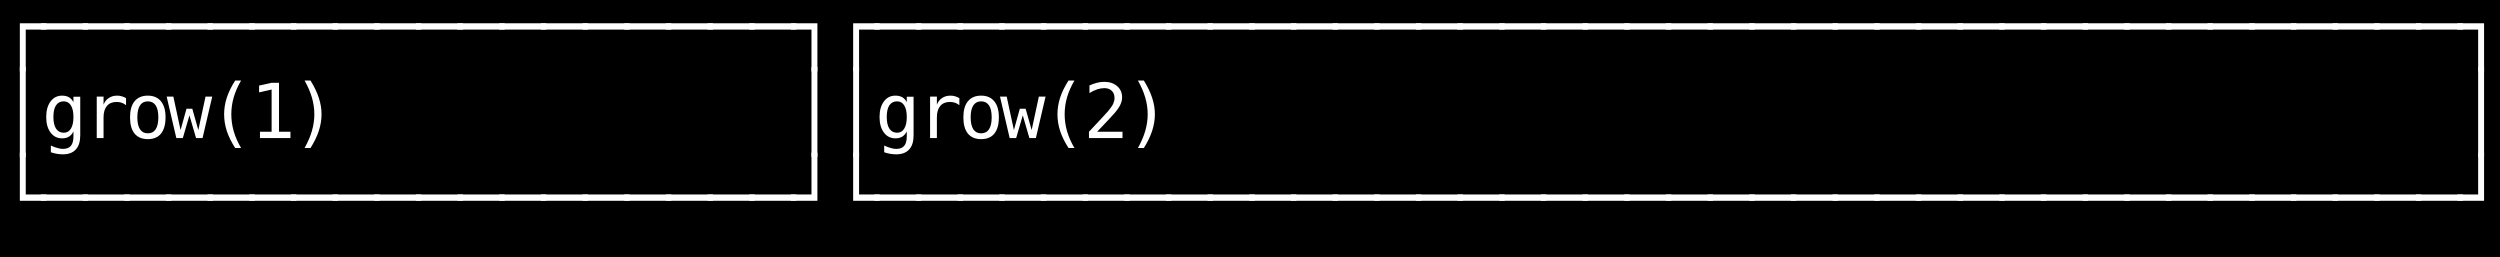
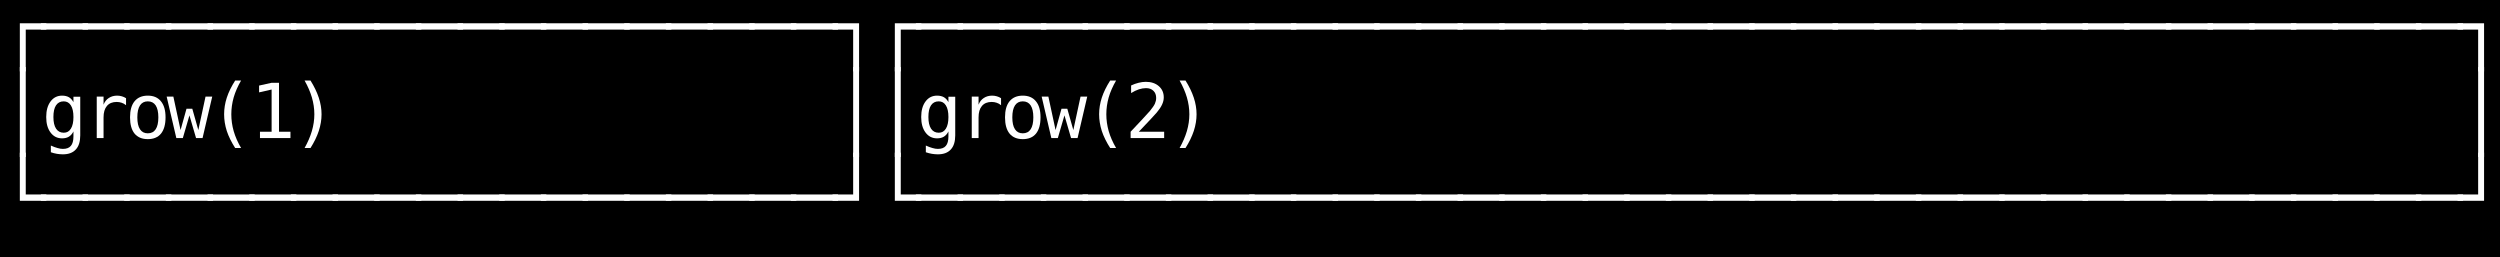
<svg xmlns="http://www.w3.org/2000/svg" width="33.00em" height="3.39em">
  <style>svg {
  dominant-baseline: hanging;
  font-size: 1rem;
}
</style>
  <g shape-rendering="crispEdges">
    <rect x="0.00em" y="0.00em" width="33.00em" height="3.39em" fill="#000000" />
    <rect x="0.00em" y="0.00em" width="33.00em" height="1.13em" fill="#000000" />
    <rect x="0.00em" y="1.13em" width="33.00em" height="1.13em" fill="#000000" />
    <rect x="0.00em" y="2.26em" width="33.00em" height="1.13em" fill="#000000" />
  </g>
  <text fill="#ffffff" font-family="monospace">
    <tspan y="0.00em">
      <tspan x="0.00em">┌</tspan>
      <tspan x="0.55em">─</tspan>
      <tspan x="1.10em">─</tspan>
      <tspan x="1.65em">─</tspan>
      <tspan x="2.20em">─</tspan>
      <tspan x="2.75em">─</tspan>
      <tspan x="3.30em">─</tspan>
      <tspan x="3.85em">─</tspan>
      <tspan x="4.40em">─</tspan>
      <tspan x="4.95em">─</tspan>
      <tspan x="5.50em">─</tspan>
      <tspan x="6.05em">─</tspan>
      <tspan x="6.60em">─</tspan>
      <tspan x="7.15em">─</tspan>
      <tspan x="7.70em">─</tspan>
      <tspan x="8.25em">─</tspan>
      <tspan x="8.80em">─</tspan>
      <tspan x="9.35em">─</tspan>
      <tspan x="9.90em">─</tspan>
-       <tspan x="10.45em">┐</tspan>
-       <tspan x="11.00em">┌</tspan>
-       <tspan x="11.55em">─</tspan>
+       <tspan x="10.45em">─</tspan>
+       <tspan x="11.00em">┐</tspan>
+       <tspan x="11.55em">┌</tspan>
      <tspan x="12.10em">─</tspan>
      <tspan x="12.65em">─</tspan>
      <tspan x="13.20em">─</tspan>
      <tspan x="13.75em">─</tspan>
      <tspan x="14.30em">─</tspan>
      <tspan x="14.85em">─</tspan>
      <tspan x="15.40em">─</tspan>
      <tspan x="15.95em">─</tspan>
      <tspan x="16.50em">─</tspan>
      <tspan x="17.05em">─</tspan>
      <tspan x="17.60em">─</tspan>
      <tspan x="18.15em">─</tspan>
      <tspan x="18.70em">─</tspan>
      <tspan x="19.25em">─</tspan>
      <tspan x="19.80em">─</tspan>
      <tspan x="20.35em">─</tspan>
      <tspan x="20.90em">─</tspan>
      <tspan x="21.45em">─</tspan>
      <tspan x="22.00em">─</tspan>
      <tspan x="22.55em">─</tspan>
      <tspan x="23.10em">─</tspan>
      <tspan x="23.65em">─</tspan>
      <tspan x="24.20em">─</tspan>
      <tspan x="24.75em">─</tspan>
      <tspan x="25.30em">─</tspan>
      <tspan x="25.85em">─</tspan>
      <tspan x="26.40em">─</tspan>
      <tspan x="26.95em">─</tspan>
      <tspan x="27.50em">─</tspan>
      <tspan x="28.05em">─</tspan>
      <tspan x="28.60em">─</tspan>
      <tspan x="29.15em">─</tspan>
      <tspan x="29.70em">─</tspan>
      <tspan x="30.25em">─</tspan>
      <tspan x="30.80em">─</tspan>
      <tspan x="31.35em">─</tspan>
      <tspan x="31.90em">─</tspan>
      <tspan x="32.45em">┐</tspan>
    </tspan>
    <tspan y="1.13em">
      <tspan x="0.00em">│</tspan>
      <tspan x="0.55em">g</tspan>
      <tspan x="1.10em">r</tspan>
      <tspan x="1.65em">o</tspan>
      <tspan x="2.20em">w</tspan>
      <tspan x="2.75em">(</tspan>
      <tspan x="3.30em">1</tspan>
      <tspan x="3.85em">)</tspan>
-       <tspan x="10.45em">│</tspan>
      <tspan x="11.00em">│</tspan>
-       <tspan x="11.55em">g</tspan>
-       <tspan x="12.10em">r</tspan>
-       <tspan x="12.65em">o</tspan>
-       <tspan x="13.20em">w</tspan>
-       <tspan x="13.75em">(</tspan>
-       <tspan x="14.30em">2</tspan>
-       <tspan x="14.85em">)</tspan>
+       <tspan x="11.55em">│</tspan>
+       <tspan x="12.10em">g</tspan>
+       <tspan x="12.65em">r</tspan>
+       <tspan x="13.20em">o</tspan>
+       <tspan x="13.75em">w</tspan>
+       <tspan x="14.30em">(</tspan>
+       <tspan x="14.85em">2</tspan>
+       <tspan x="15.40em">)</tspan>
      <tspan x="32.45em">│</tspan>
    </tspan>
    <tspan y="2.26em">
      <tspan x="0.00em">└</tspan>
      <tspan x="0.55em">─</tspan>
      <tspan x="1.10em">─</tspan>
      <tspan x="1.65em">─</tspan>
      <tspan x="2.20em">─</tspan>
      <tspan x="2.75em">─</tspan>
      <tspan x="3.30em">─</tspan>
      <tspan x="3.85em">─</tspan>
      <tspan x="4.40em">─</tspan>
      <tspan x="4.95em">─</tspan>
      <tspan x="5.50em">─</tspan>
      <tspan x="6.05em">─</tspan>
      <tspan x="6.60em">─</tspan>
      <tspan x="7.15em">─</tspan>
      <tspan x="7.70em">─</tspan>
      <tspan x="8.25em">─</tspan>
      <tspan x="8.80em">─</tspan>
      <tspan x="9.35em">─</tspan>
      <tspan x="9.90em">─</tspan>
-       <tspan x="10.45em">┘</tspan>
-       <tspan x="11.00em">└</tspan>
-       <tspan x="11.55em">─</tspan>
+       <tspan x="10.45em">─</tspan>
+       <tspan x="11.00em">┘</tspan>
+       <tspan x="11.55em">└</tspan>
      <tspan x="12.10em">─</tspan>
      <tspan x="12.65em">─</tspan>
      <tspan x="13.20em">─</tspan>
      <tspan x="13.75em">─</tspan>
      <tspan x="14.30em">─</tspan>
      <tspan x="14.85em">─</tspan>
      <tspan x="15.40em">─</tspan>
      <tspan x="15.95em">─</tspan>
      <tspan x="16.50em">─</tspan>
      <tspan x="17.05em">─</tspan>
      <tspan x="17.60em">─</tspan>
      <tspan x="18.15em">─</tspan>
      <tspan x="18.70em">─</tspan>
      <tspan x="19.25em">─</tspan>
      <tspan x="19.80em">─</tspan>
      <tspan x="20.35em">─</tspan>
      <tspan x="20.90em">─</tspan>
      <tspan x="21.45em">─</tspan>
      <tspan x="22.00em">─</tspan>
      <tspan x="22.55em">─</tspan>
      <tspan x="23.10em">─</tspan>
      <tspan x="23.65em">─</tspan>
      <tspan x="24.20em">─</tspan>
      <tspan x="24.75em">─</tspan>
      <tspan x="25.30em">─</tspan>
      <tspan x="25.85em">─</tspan>
      <tspan x="26.40em">─</tspan>
      <tspan x="26.95em">─</tspan>
      <tspan x="27.50em">─</tspan>
      <tspan x="28.05em">─</tspan>
      <tspan x="28.60em">─</tspan>
      <tspan x="29.15em">─</tspan>
      <tspan x="29.70em">─</tspan>
      <tspan x="30.25em">─</tspan>
      <tspan x="30.80em">─</tspan>
      <tspan x="31.35em">─</tspan>
      <tspan x="31.90em">─</tspan>
      <tspan x="32.45em">┘</tspan>
    </tspan>
  </text>
</svg>
